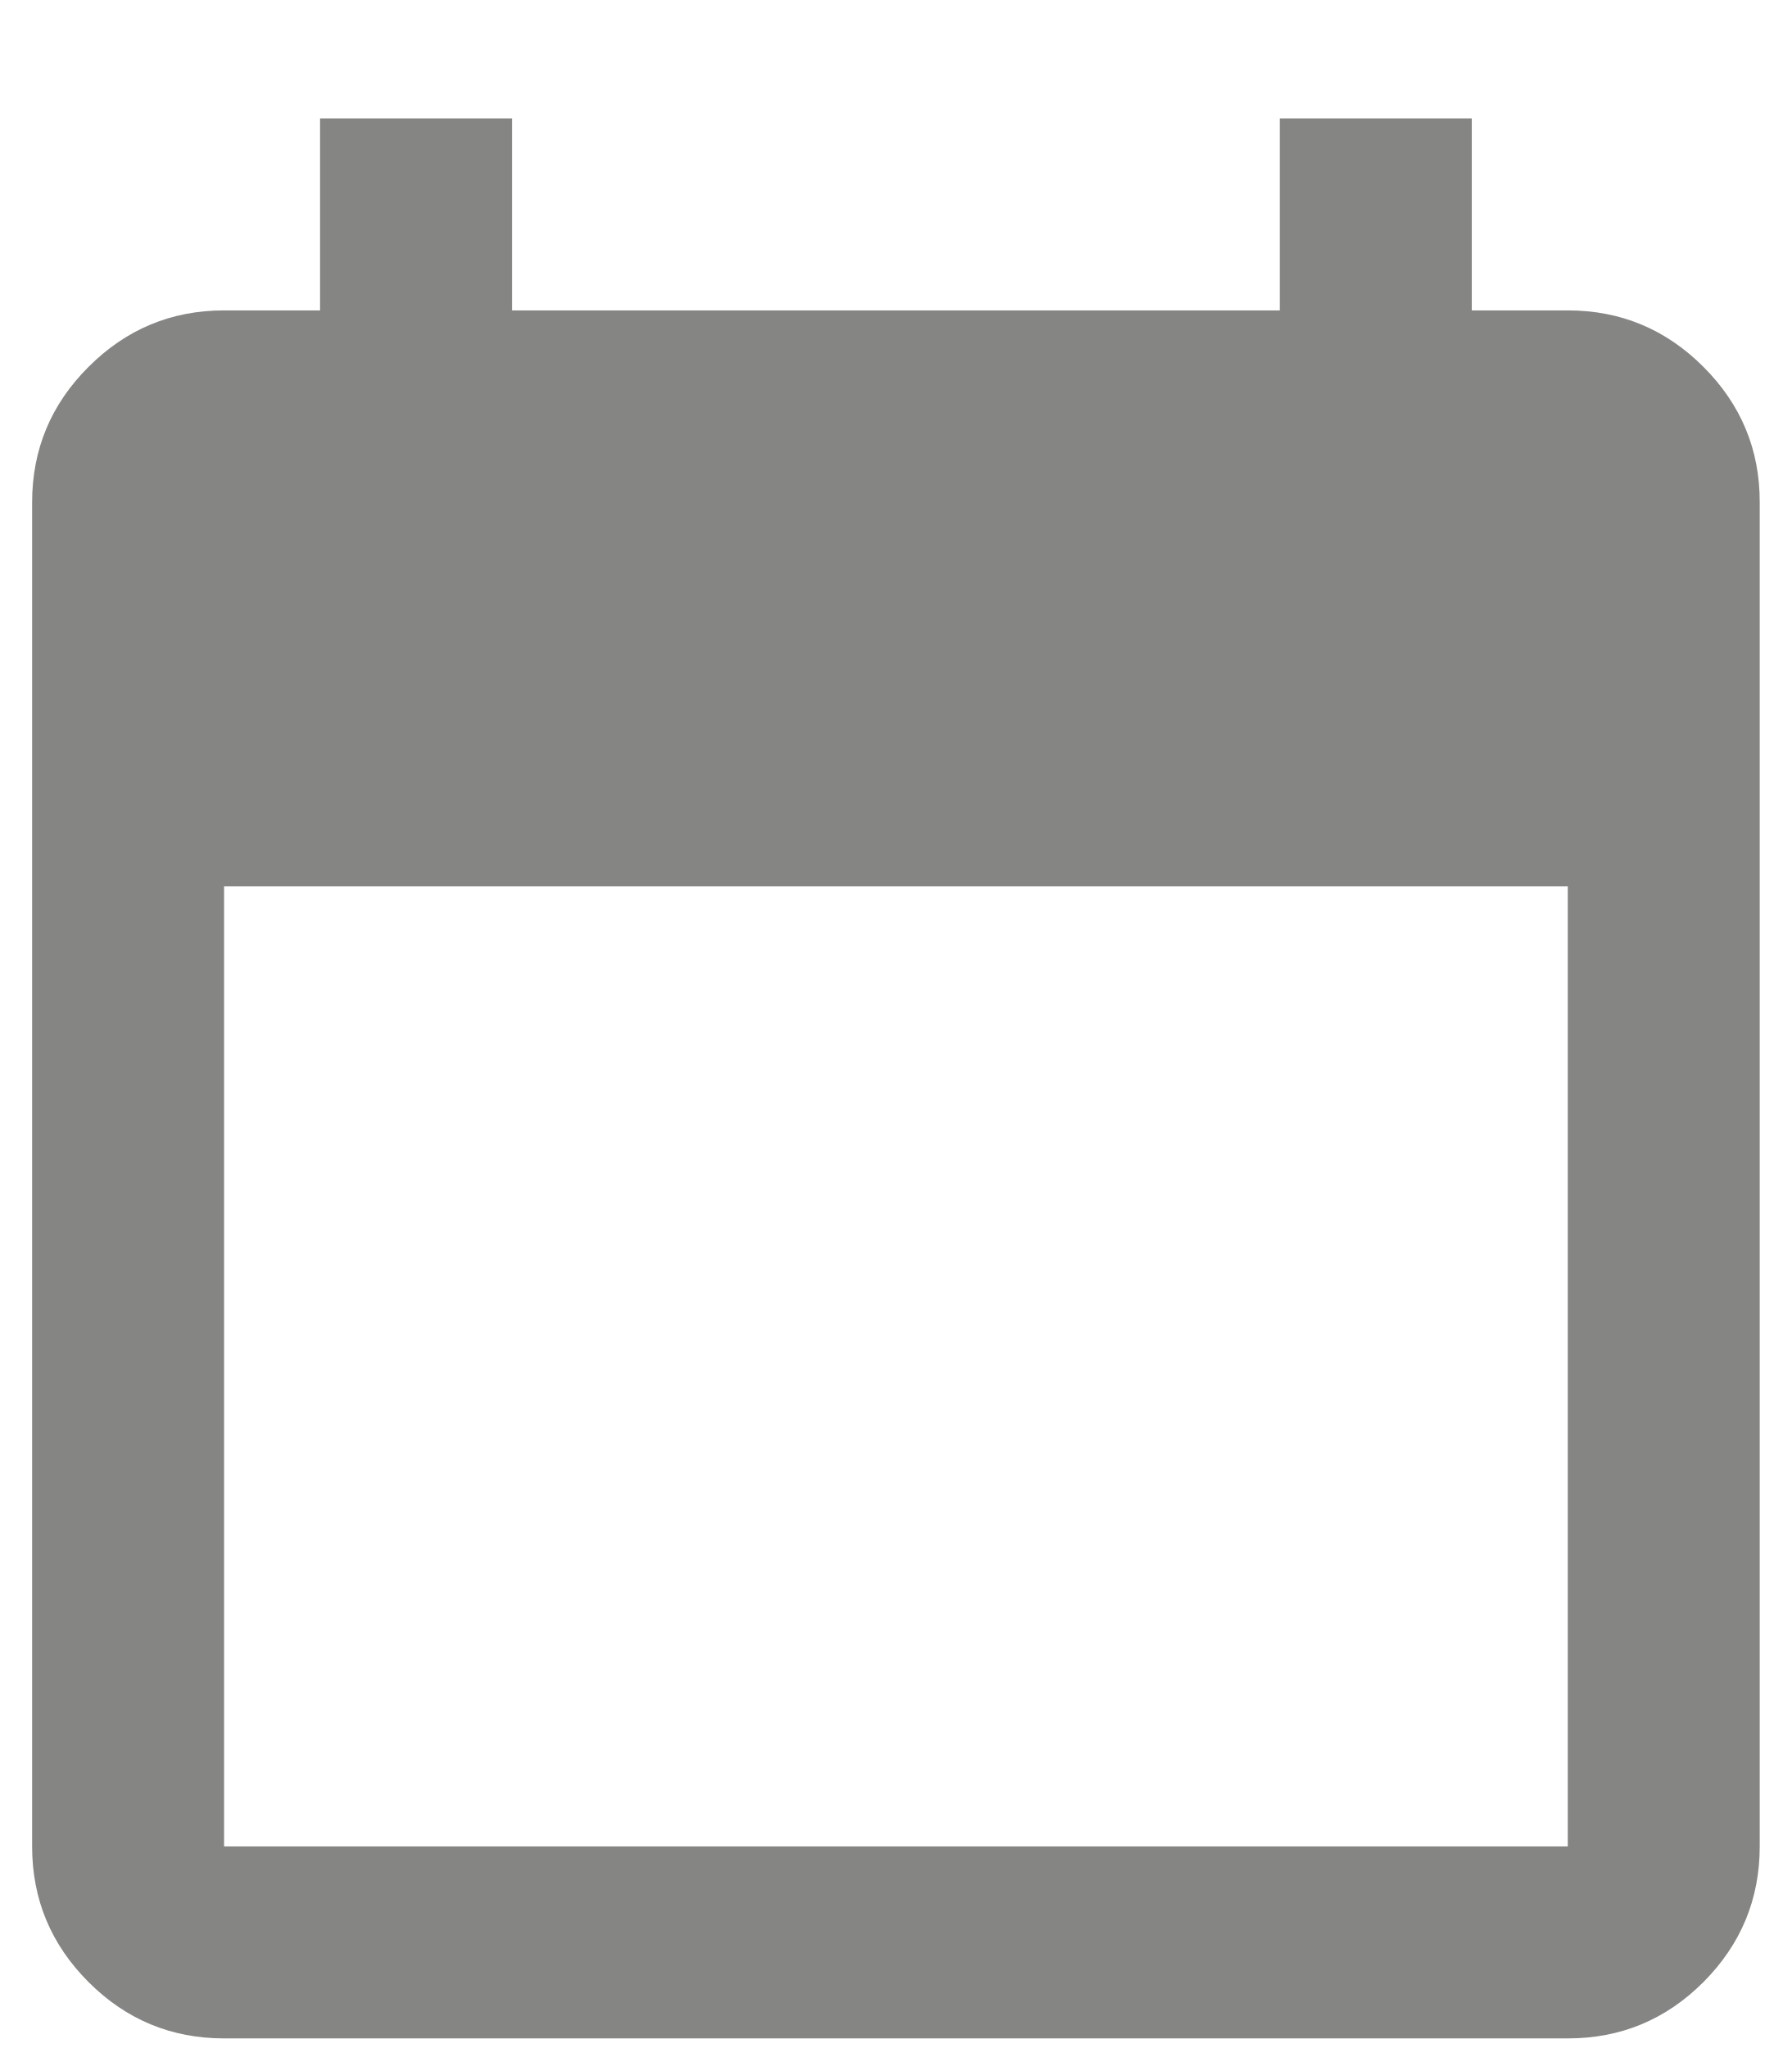
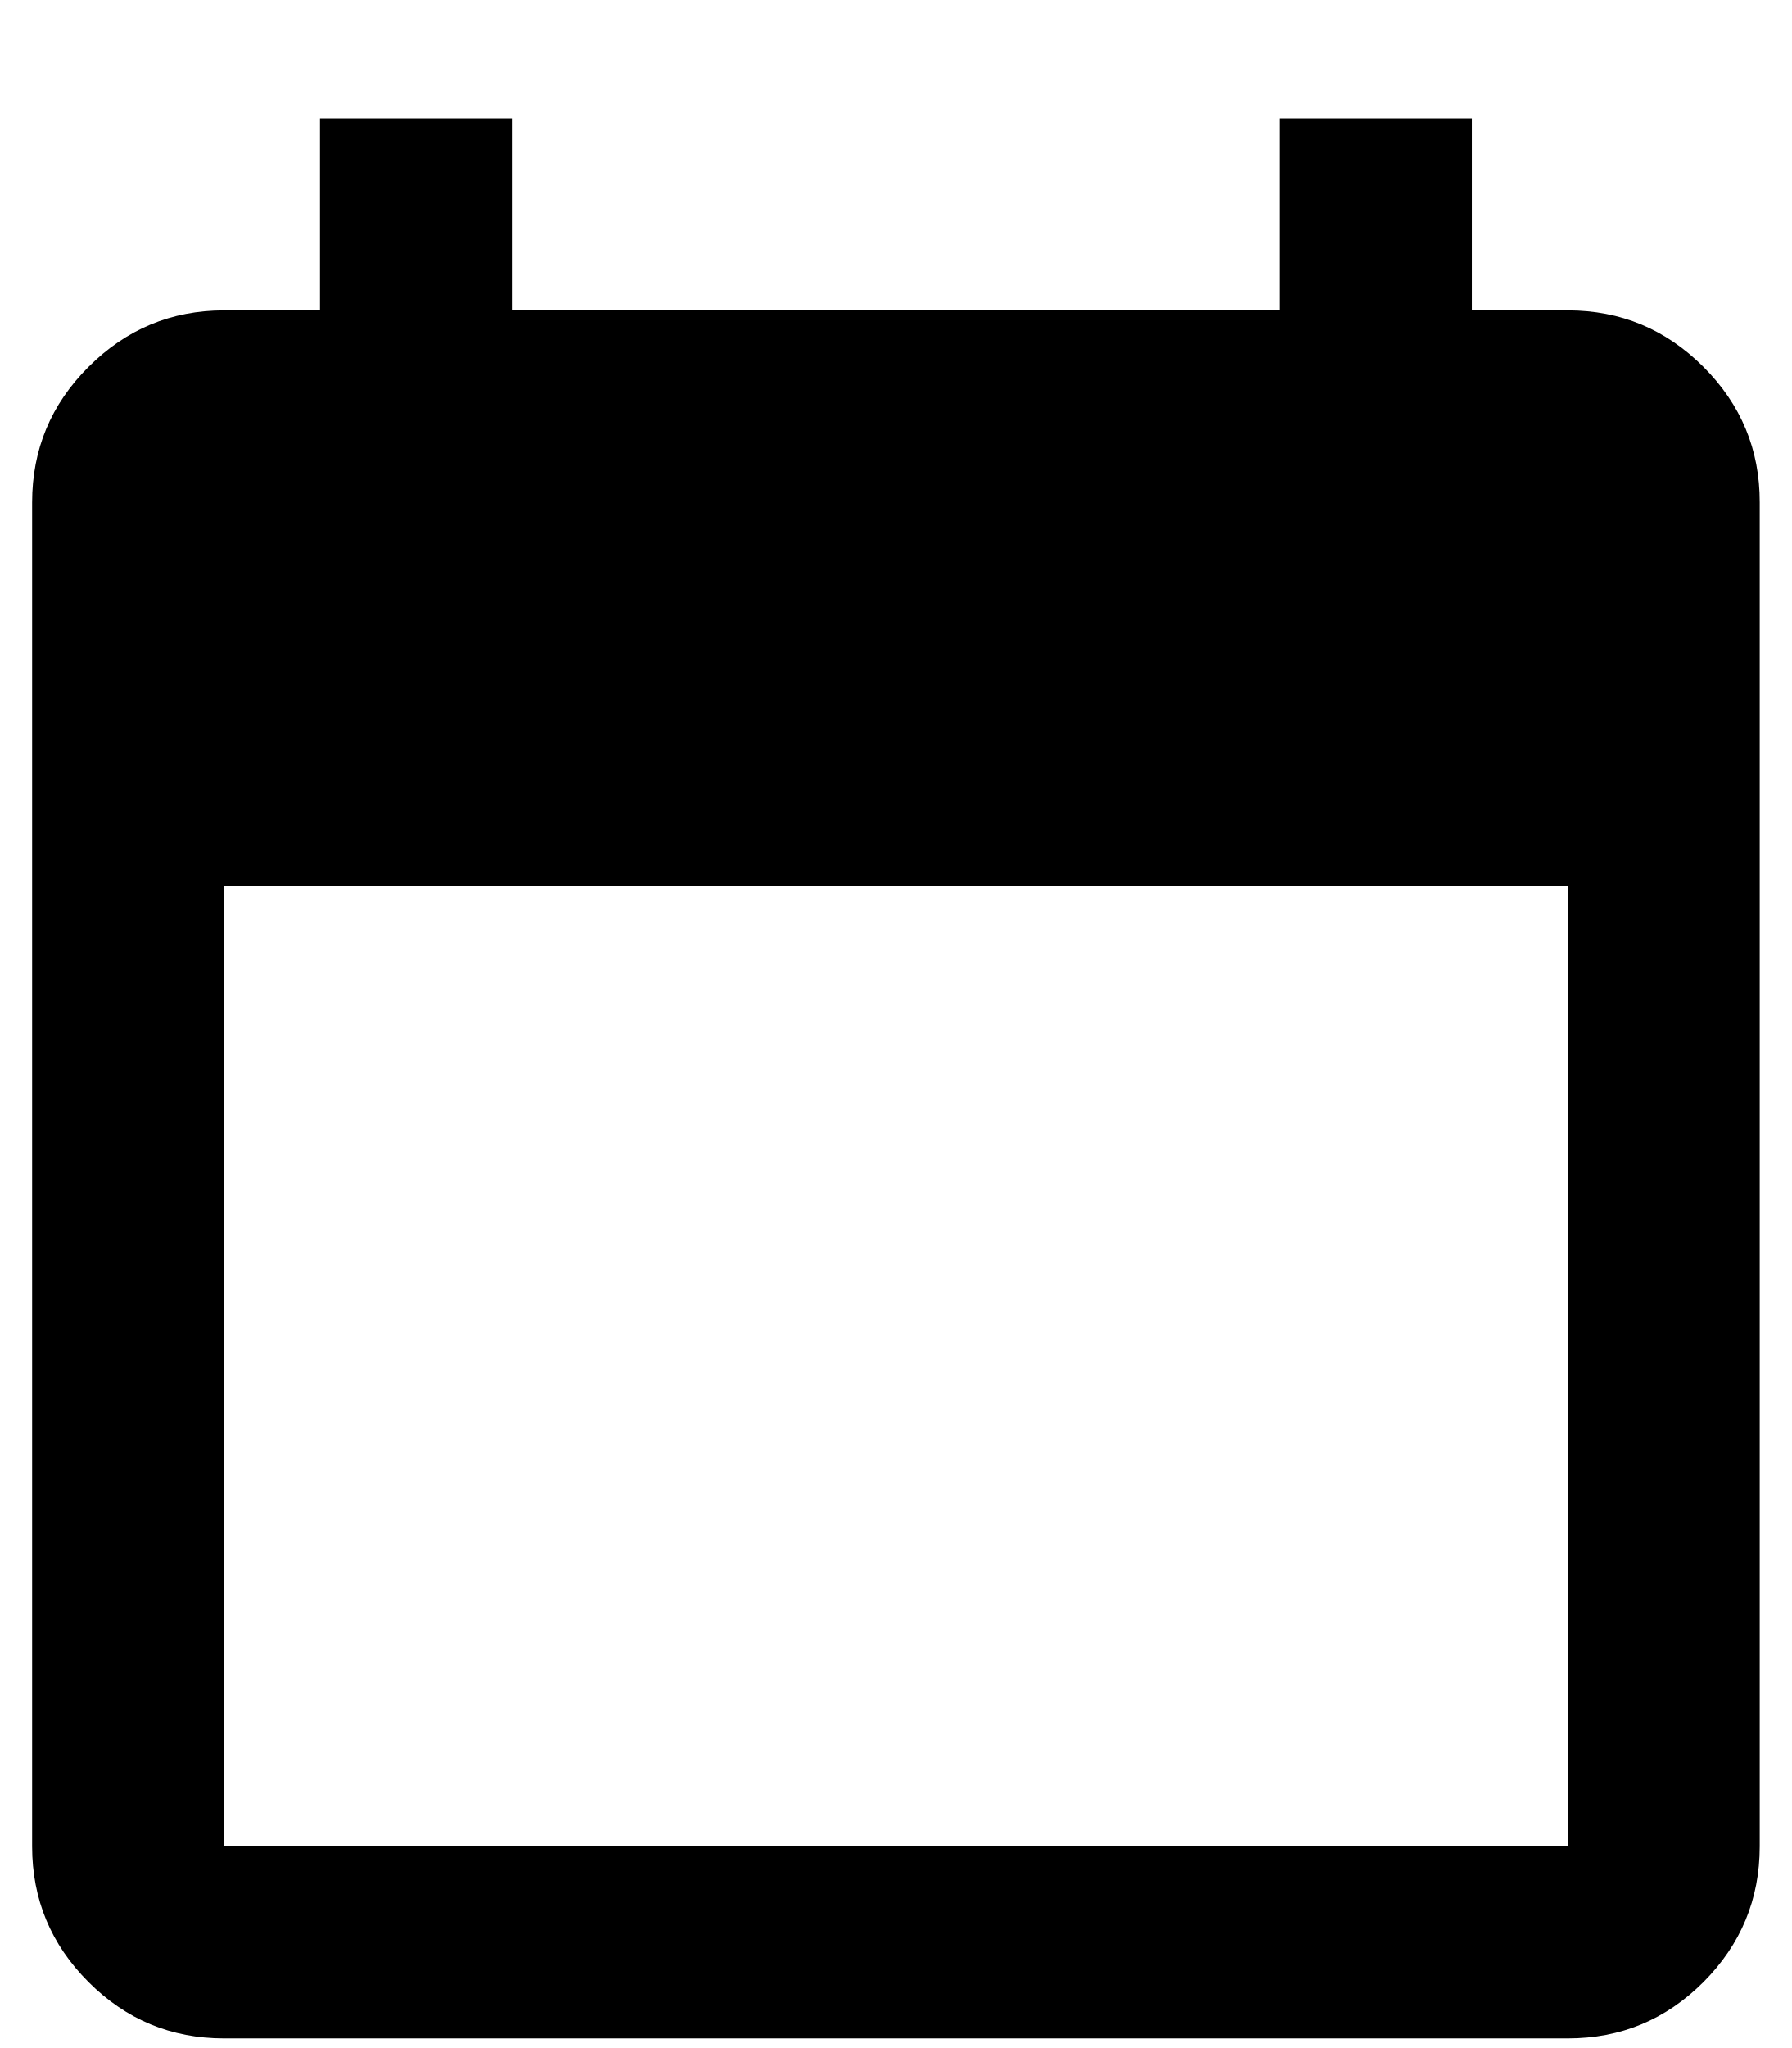
<svg xmlns="http://www.w3.org/2000/svg" width="14" height="16" viewBox="0 0 14 16" fill="none">
-   <path d="M1.751 15.925C1.338 15.925 0.985 15.778 0.692 15.485C0.398 15.191 0.251 14.838 0.251 14.425V3.925C0.251 3.512 0.398 3.159 0.692 2.866C0.986 2.572 1.339 2.425 1.751 2.425H2.501V0.925H4.001V2.425H10.001V0.925H11.501V2.425H12.251C12.664 2.425 13.017 2.572 13.311 2.866C13.605 3.16 13.752 3.513 13.751 3.925V14.425C13.751 14.837 13.604 15.191 13.311 15.485C13.017 15.779 12.664 15.925 12.251 15.925H1.751ZM1.751 14.425H12.251V6.925H1.751V14.425Z" fill="#858583" />
+   <path d="M1.751 15.925C1.338 15.925 0.985 15.778 0.692 15.485C0.398 15.191 0.251 14.838 0.251 14.425V3.925C0.251 3.512 0.398 3.159 0.692 2.866C0.986 2.572 1.339 2.425 1.751 2.425H2.501V0.925H4.001V2.425H10.001V0.925H11.501V2.425H12.251C12.664 2.425 13.017 2.572 13.311 2.866C13.605 3.16 13.752 3.513 13.751 3.925V14.425C13.751 14.837 13.604 15.191 13.311 15.485C13.017 15.779 12.664 15.925 12.251 15.925H1.751ZM1.751 14.425H12.251V6.925H1.751V14.425Z" fill="currentColor" />
</svg>
